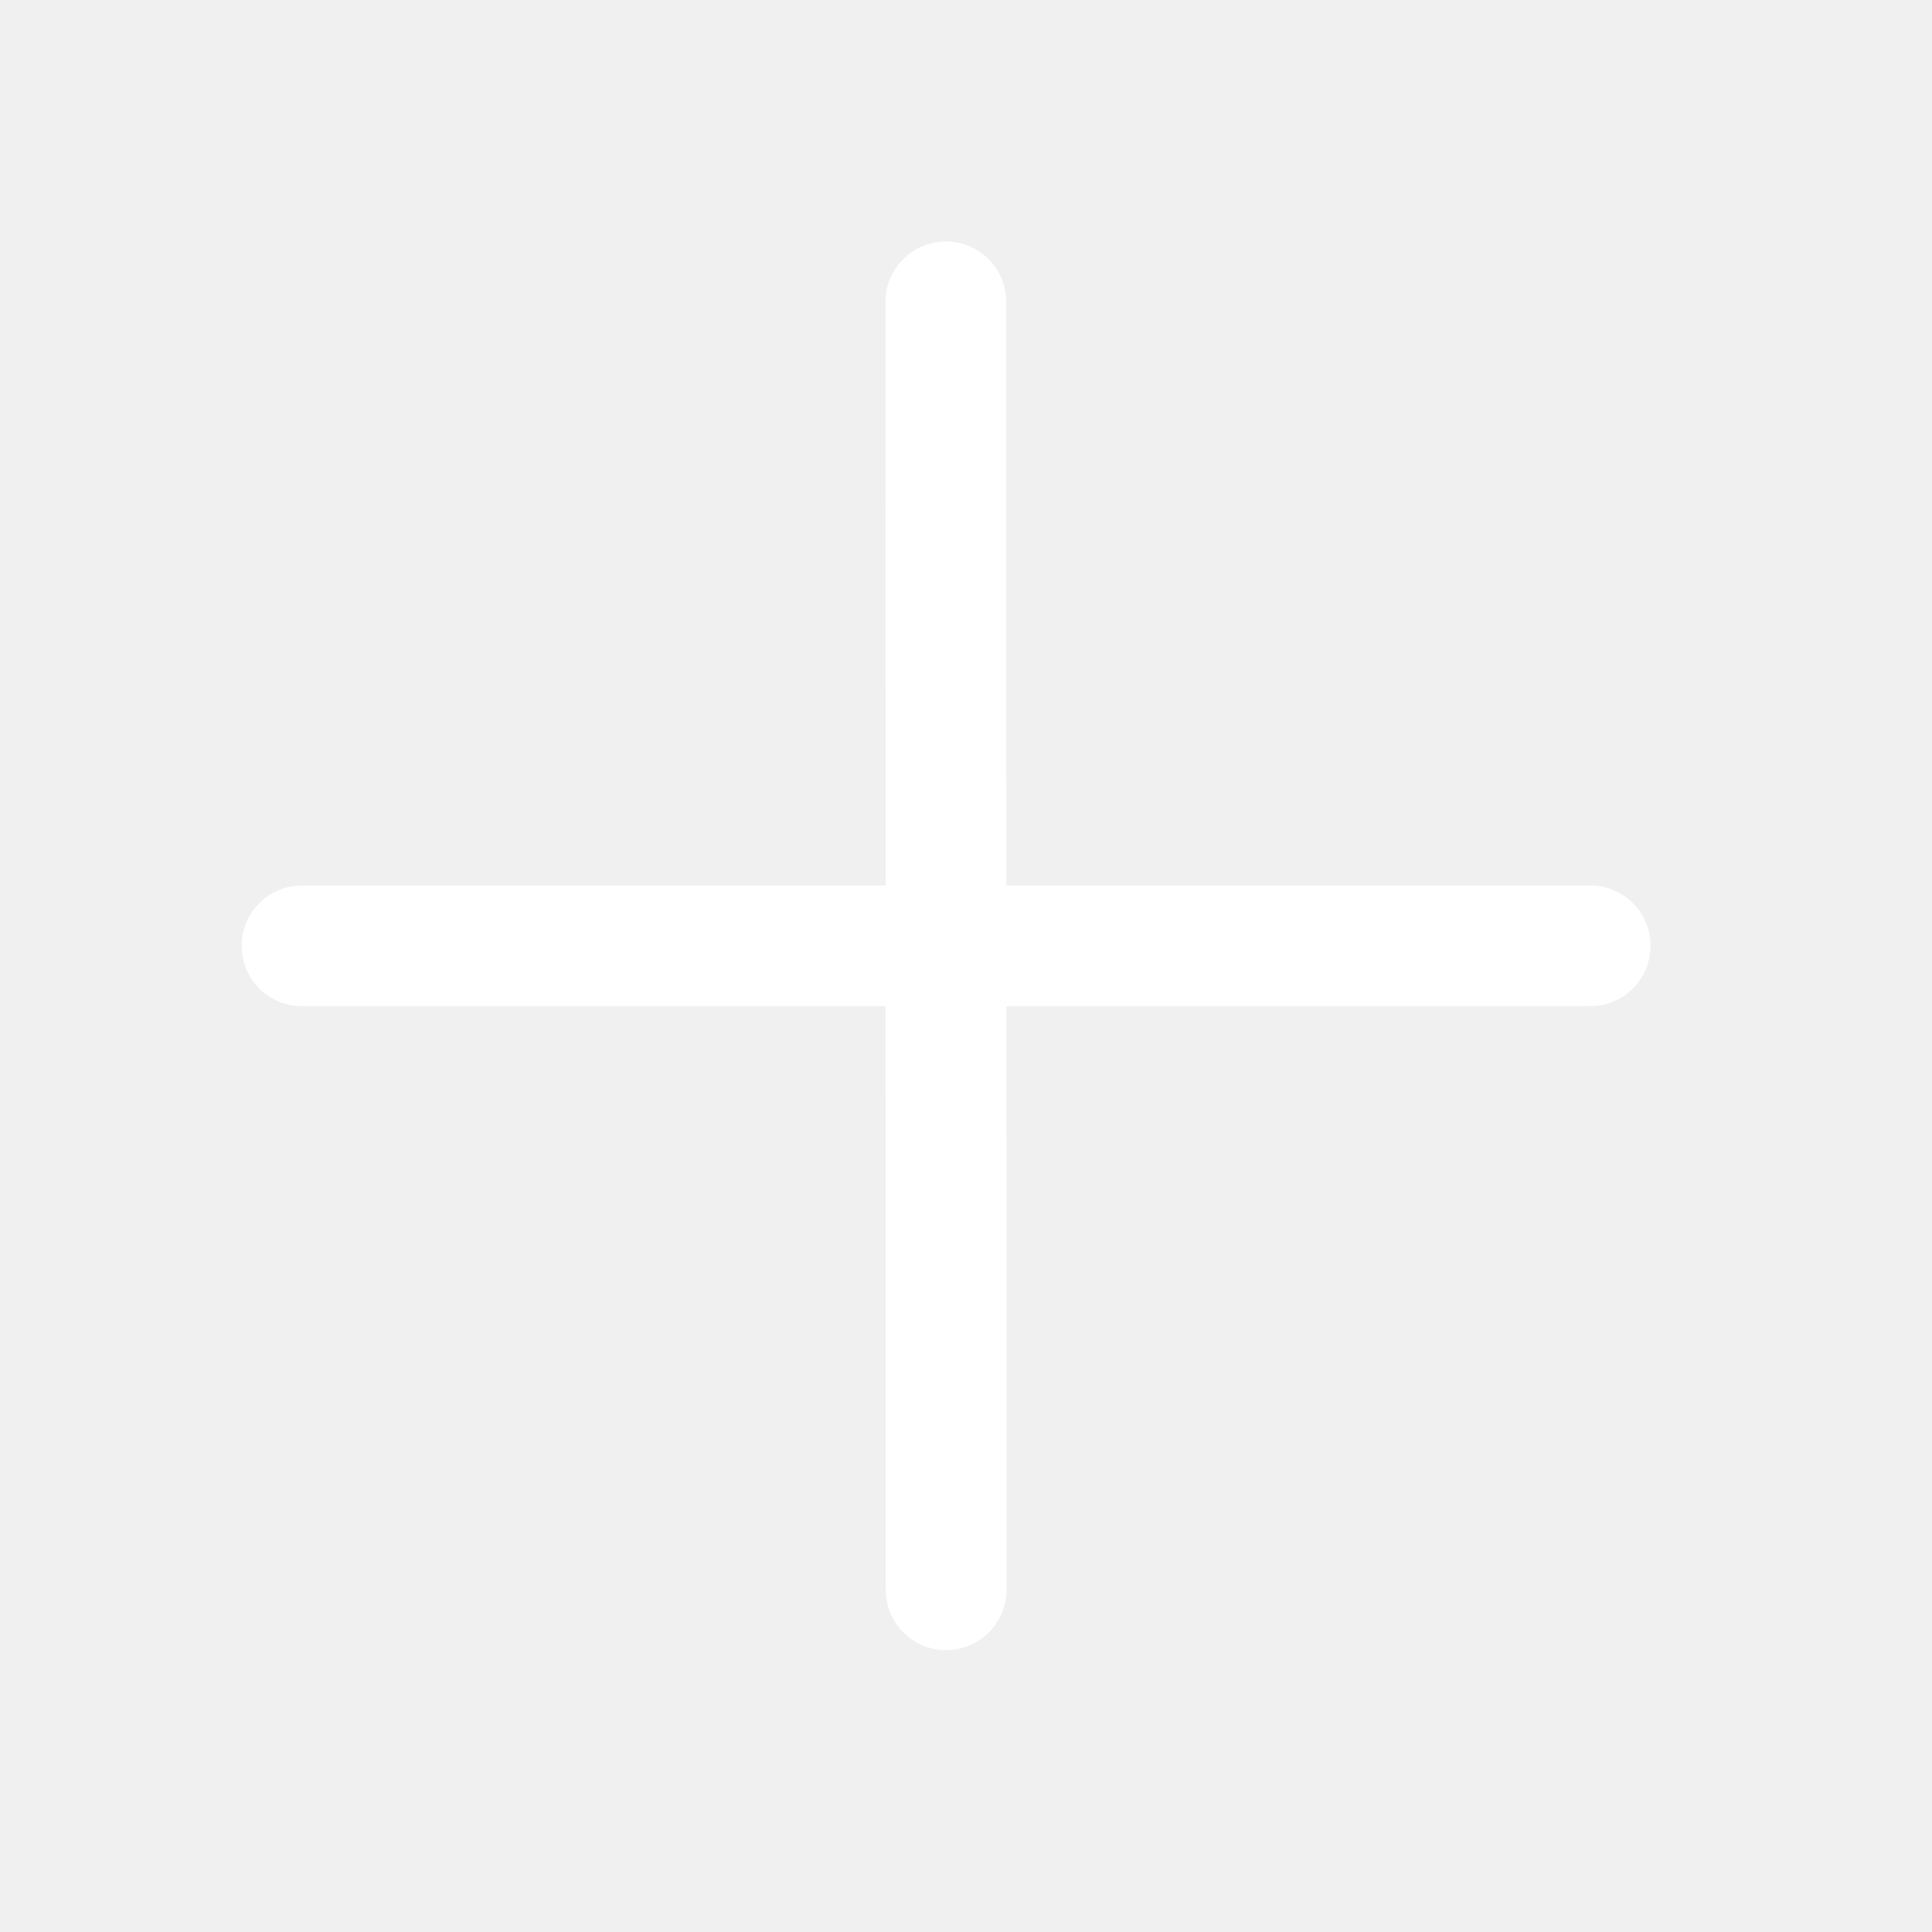
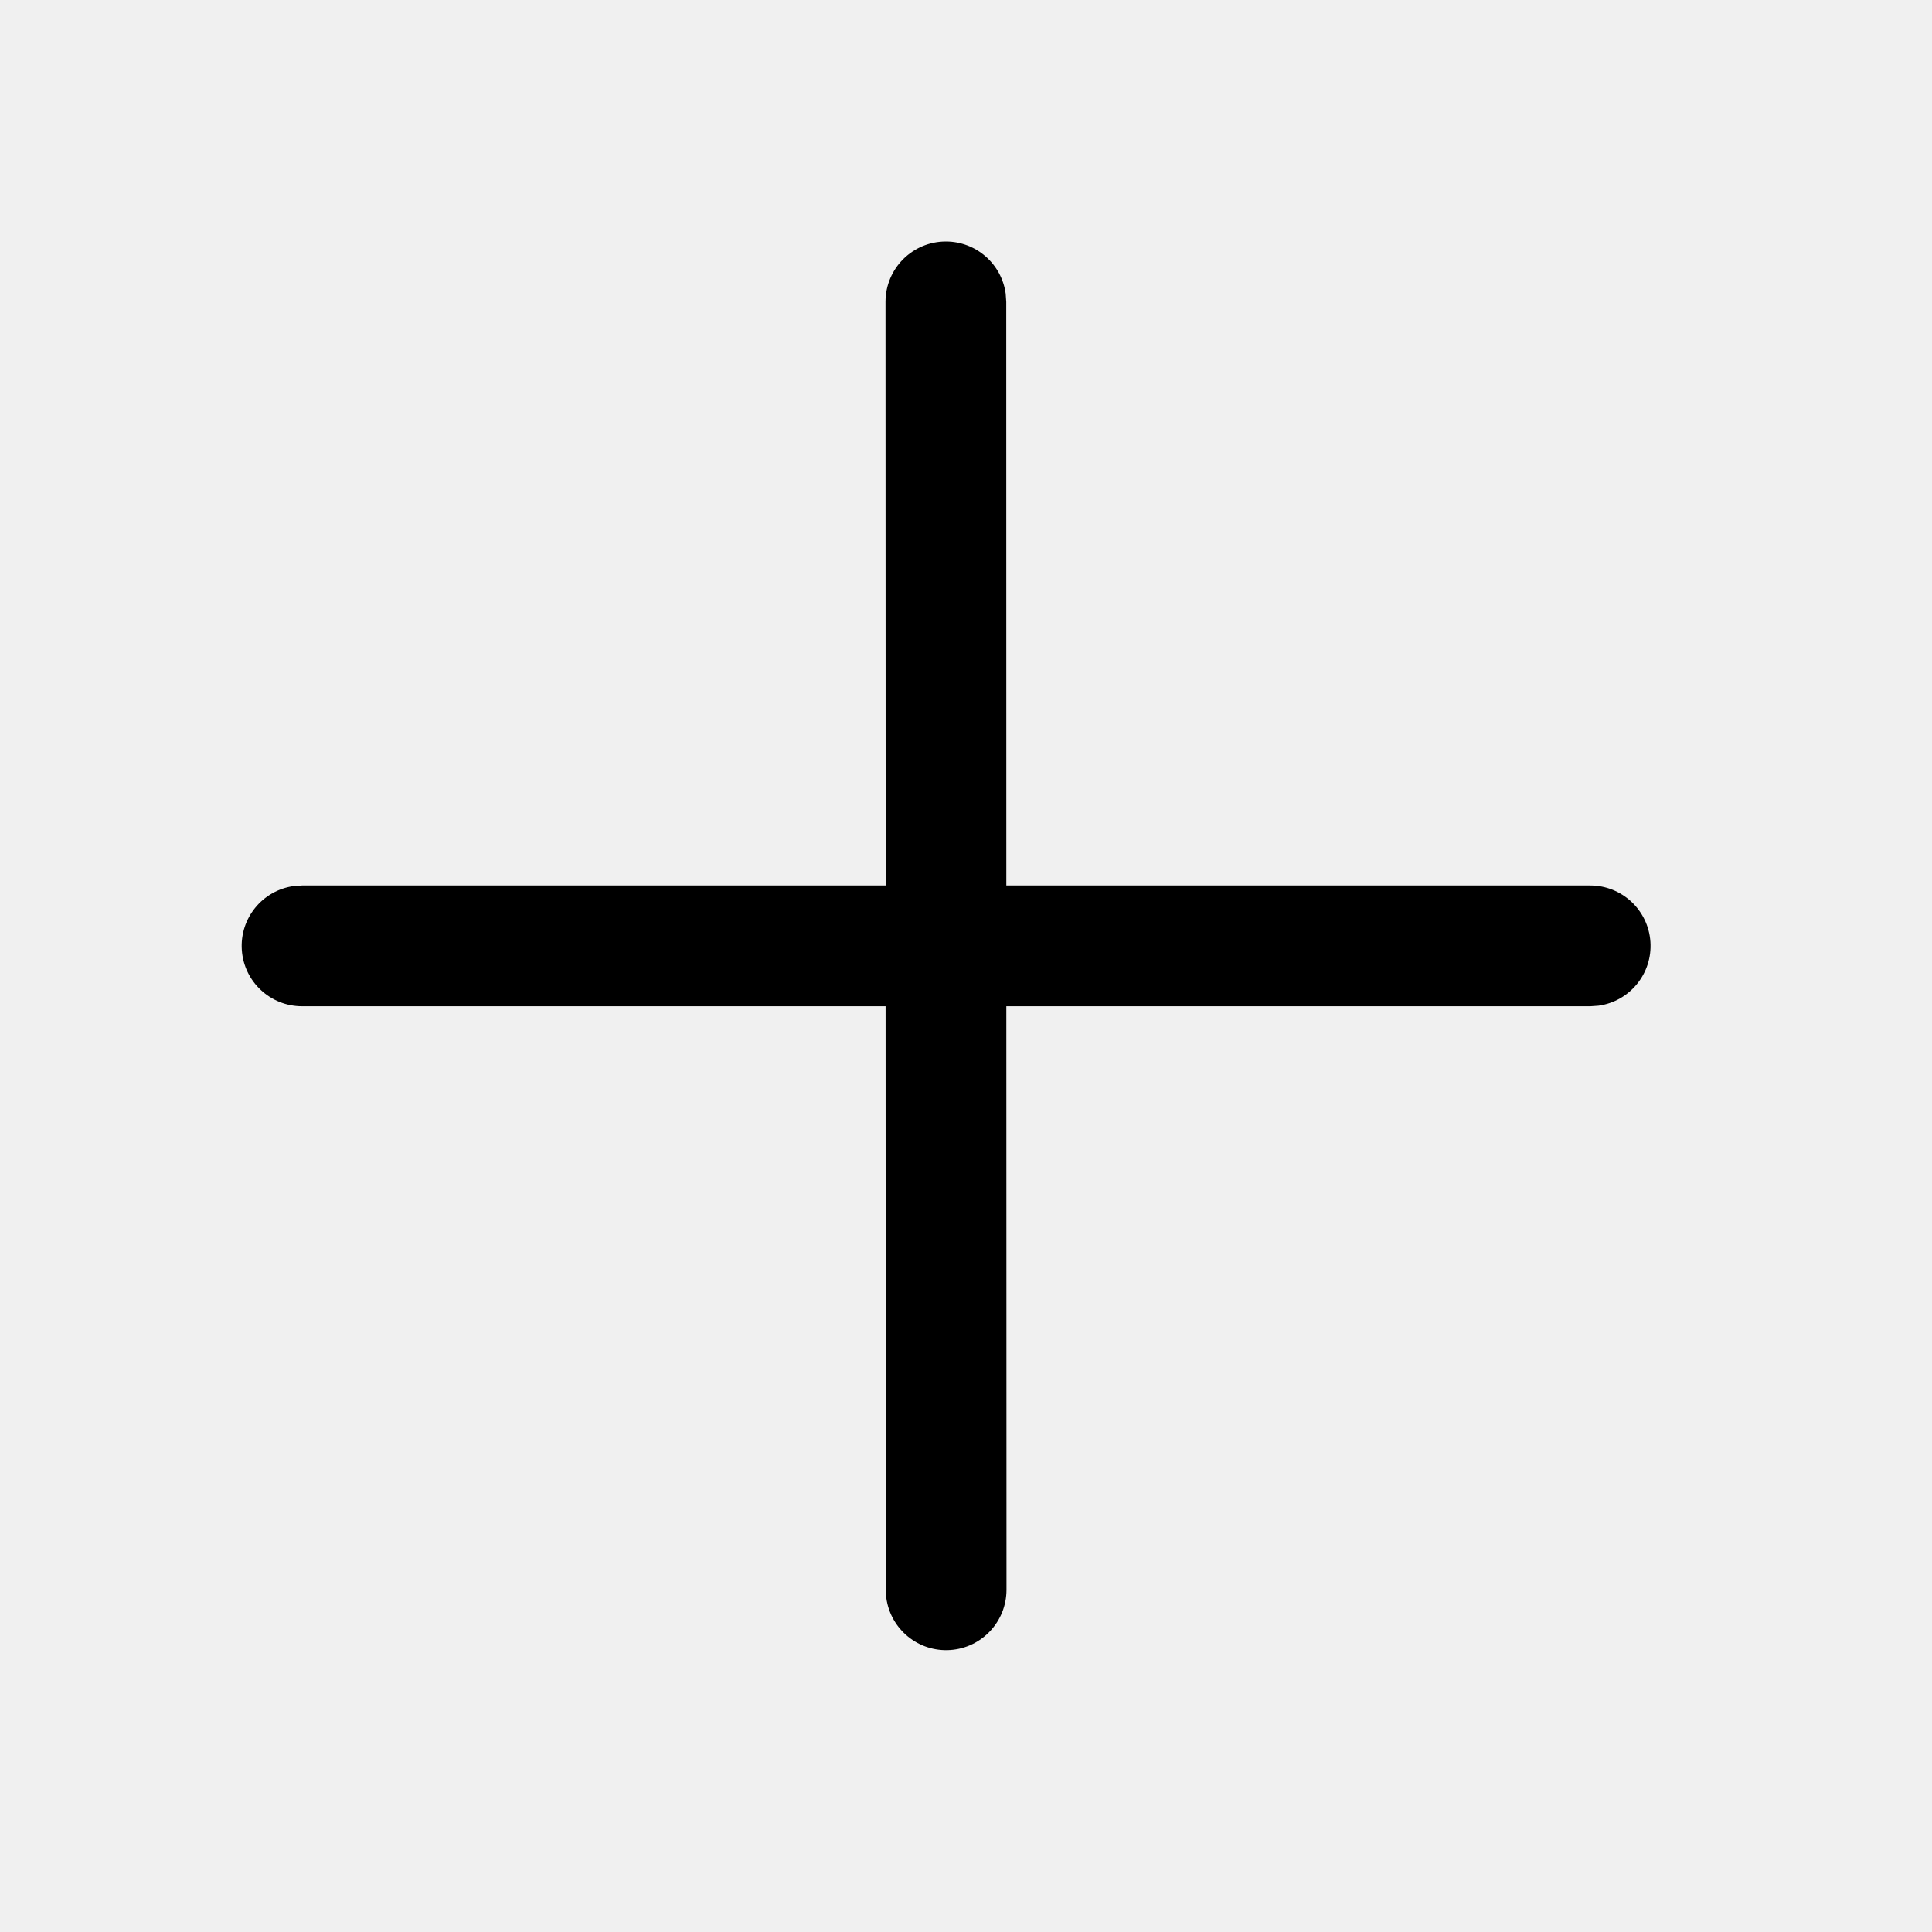
<svg xmlns="http://www.w3.org/2000/svg" t="1690684348529" class="icon" viewBox="0 0 1024 1024" version="1.1" p-id="3090" width="200" height="200">
-   <path d="M501.333 128a32 32 0 0 1 31.701 27.648l0.299 4.352 0.043 309.333h309.461a32 32 0 0 1 4.352 63.701l-4.352 0.299h-309.461l0.085 309.333a32 32 0 0 1-63.701 4.309l-0.299-4.352-0.085-309.291H160.085a32 32 0 0 1-4.352-63.701L160.085 469.333h309.333L469.333 160a32 32 0 0 1 32-32z" fill="#fff" p-id="3091" />
+   <path d="M501.333 128a32 32 0 0 1 31.701 27.648l0.299 4.352 0.043 309.333h309.461a32 32 0 0 1 4.352 63.701l-4.352 0.299h-309.461l0.085 309.333a32 32 0 0 1-63.701 4.309l-0.299-4.352-0.085-309.291H160.085a32 32 0 0 1-4.352-63.701L160.085 469.333h309.333L469.333 160a32 32 0 0 1 32-32z" p-id="3091" />
</svg>
